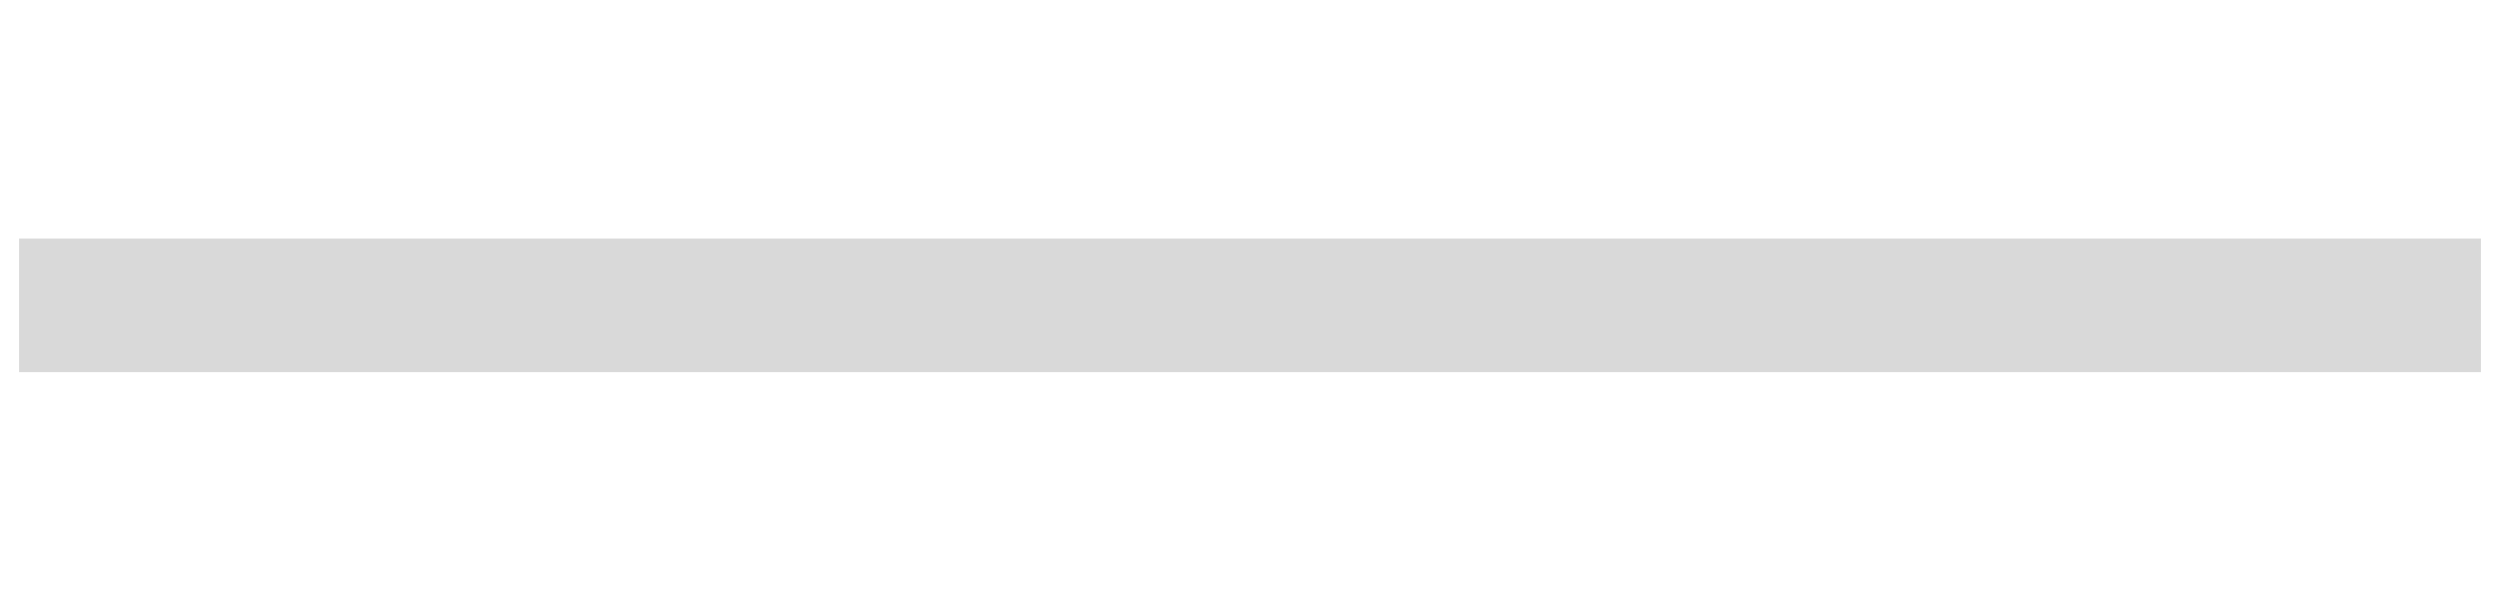
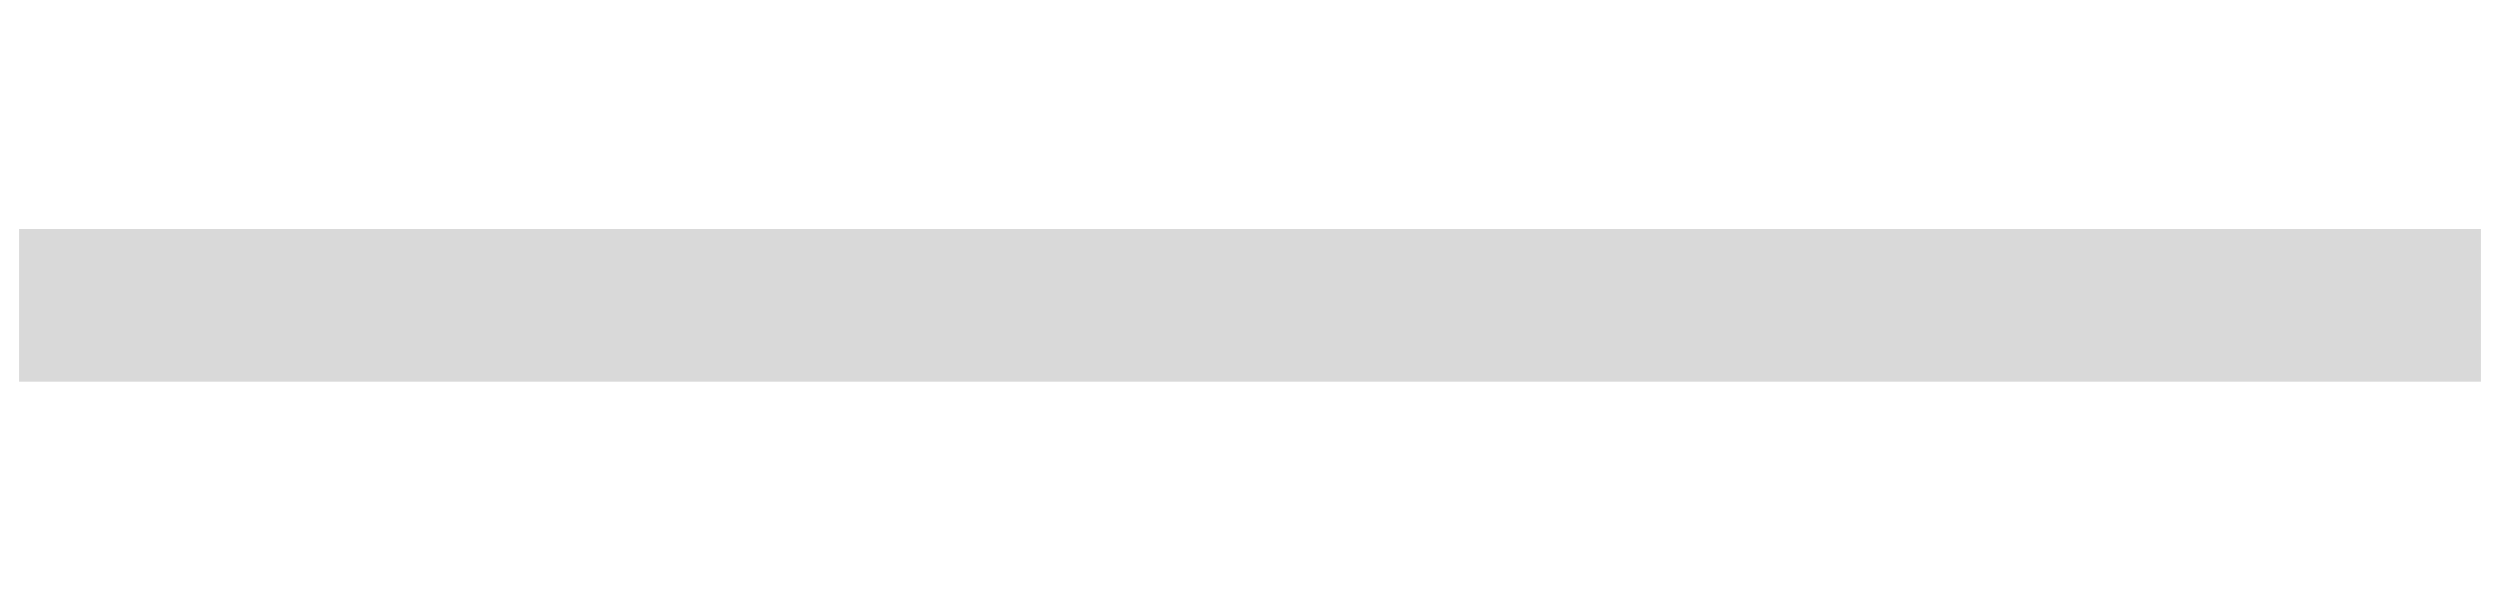
<svg xmlns="http://www.w3.org/2000/svg" width="262" height="64" viewBox="0 0 262 64" version="1.1" id="svg5">
  <defs id="defs2">
    <clipPath clipPathUnits="userSpaceOnUse" id="clipPath16518">
      <path style="color:#000000;fill:#999999;fill-opacity:0.4;-inkscape-stroke:none" d="m 13,2 h 236 c 6.111,0 11,4.889 11,11 v 286 c 0,6.111 -4.889,11 -11,11 H 13 C 6.889,310 2,305.111 2,299 V 13 C 2,6.889 6.889,2 13,2 Z" id="path16520" />
    </clipPath>
  </defs>
  <g id="layer1">
-     <rect style="fill:#d9d9d9;fill-opacity:1;stroke:#404040;stroke-width:0" id="rect297" width="258" height="14" x="2" y="25" />
+     <rect style="fill:#d9d9d9;fill-opacity:1;stroke:#404040;stroke-width:0" id="rect297" width="258" height="16" x="2" y="24" />
  </g>
</svg>
